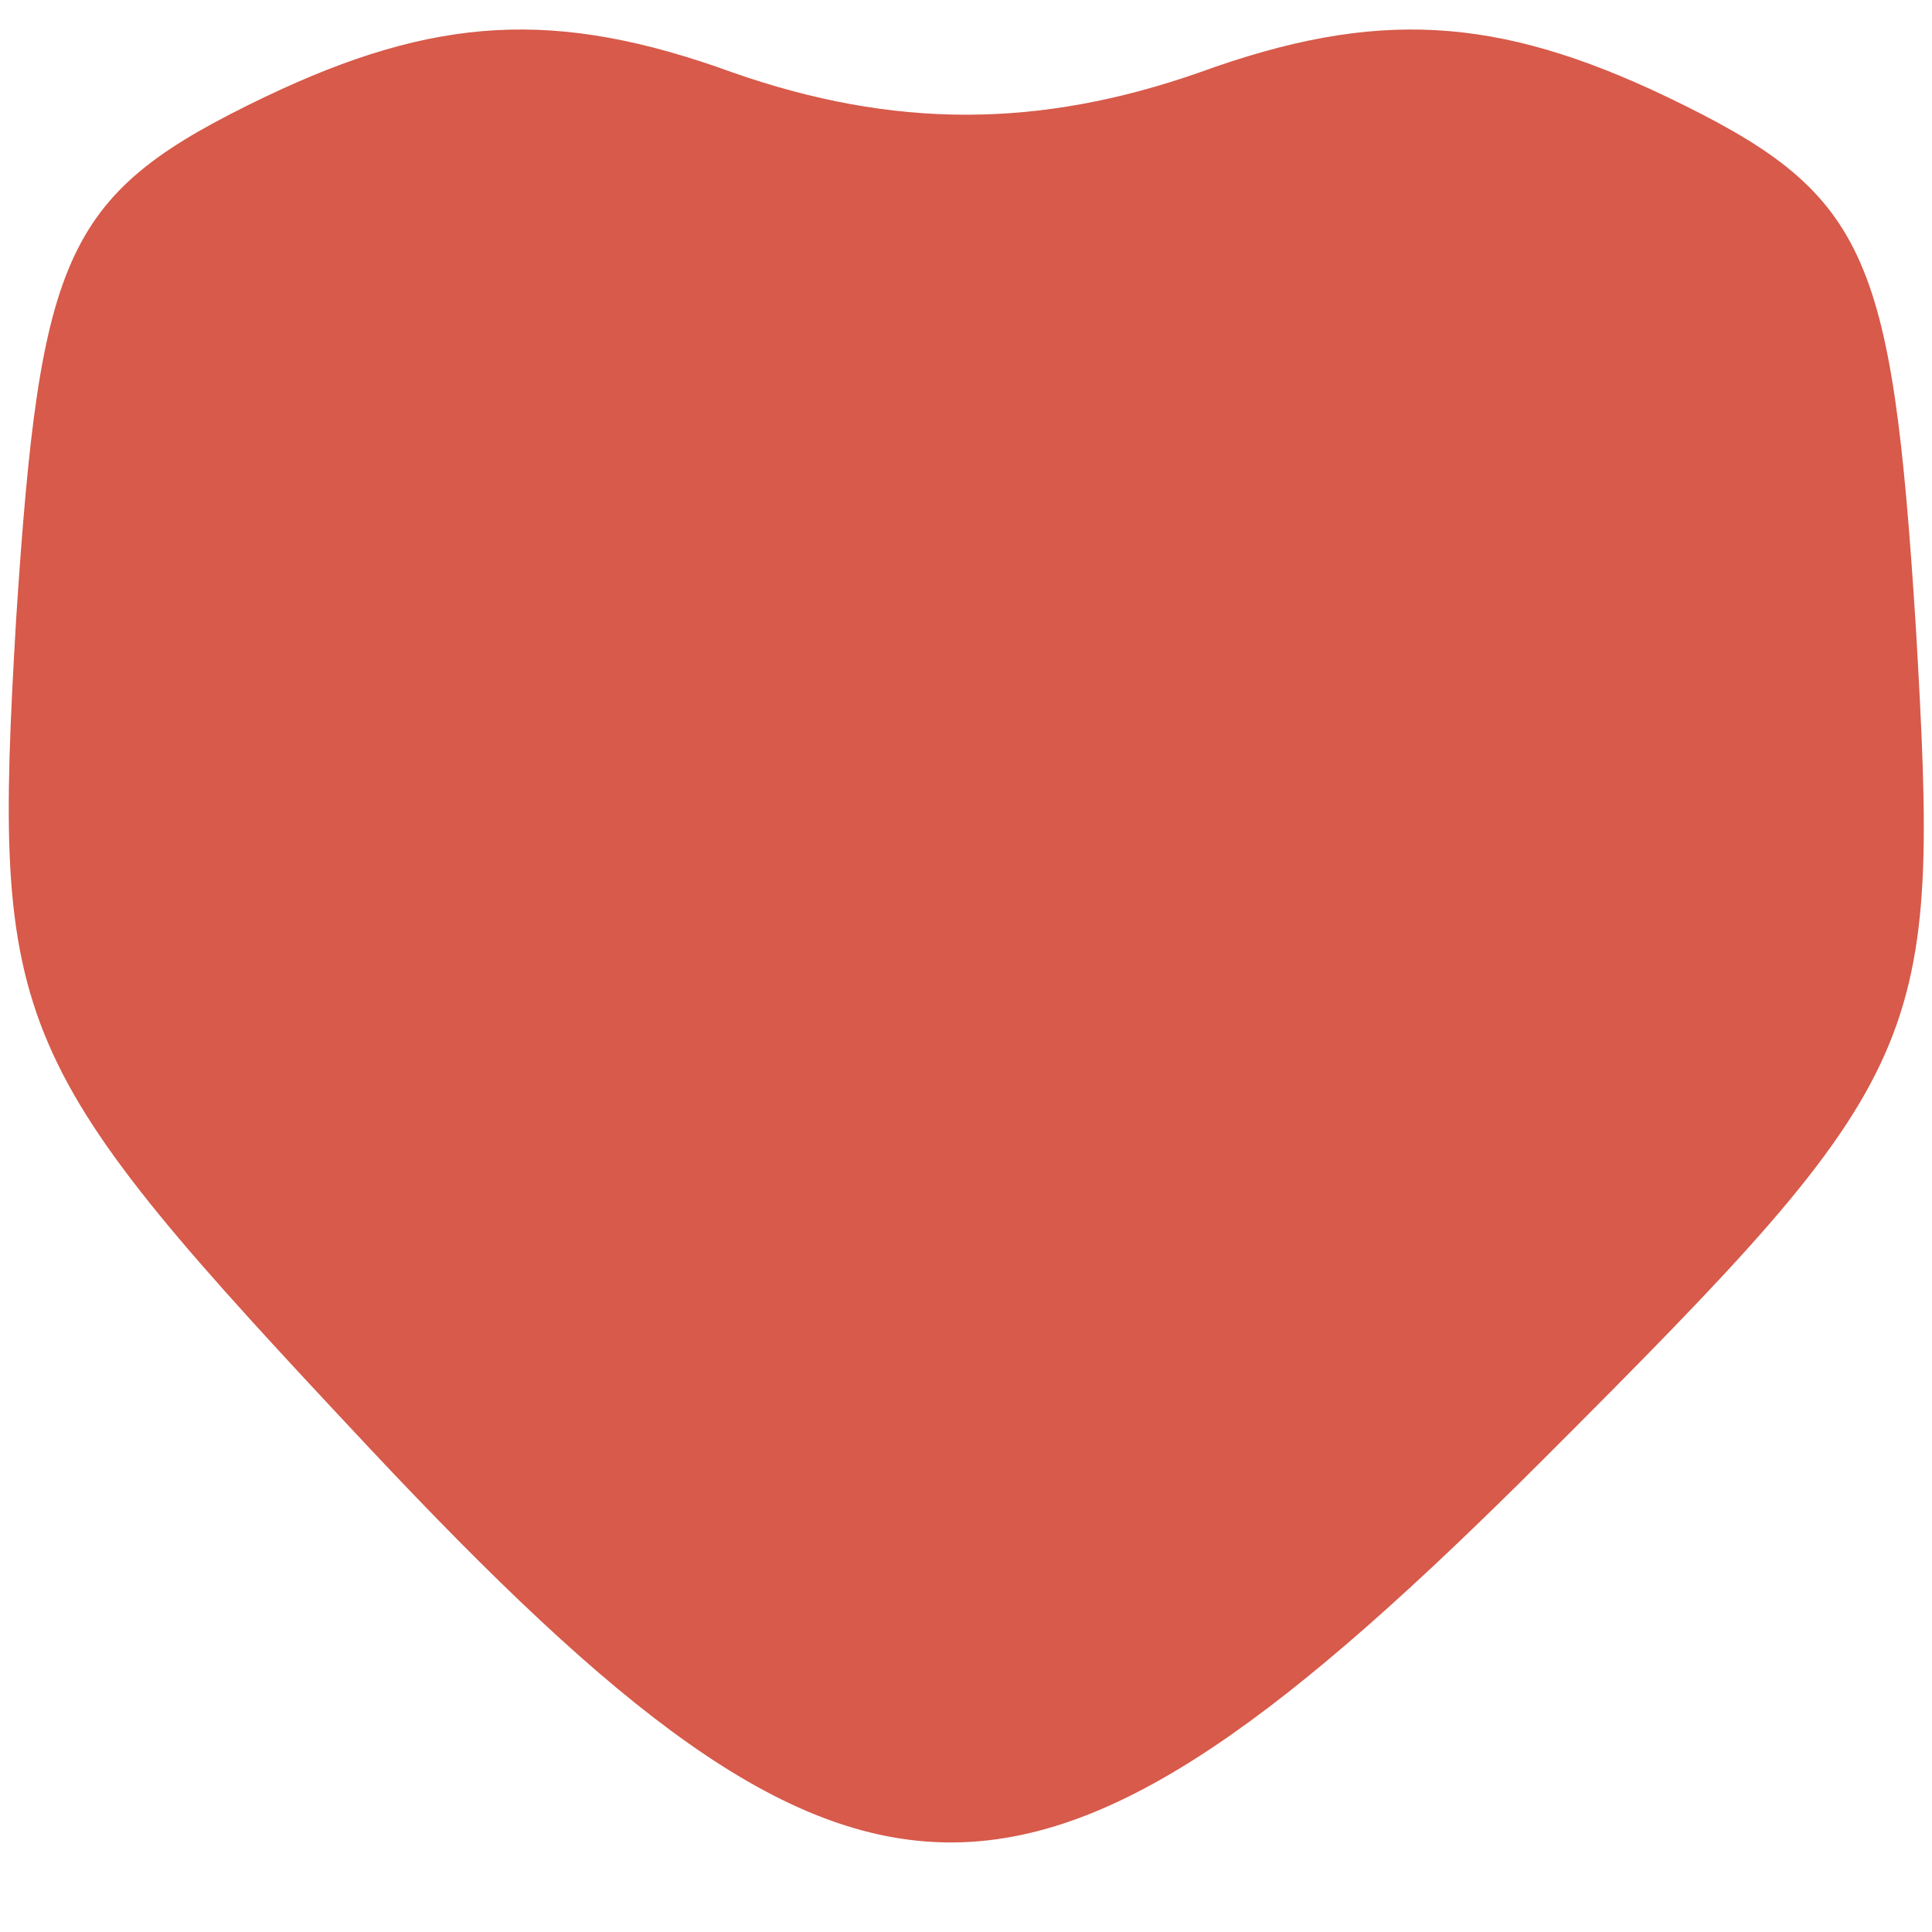
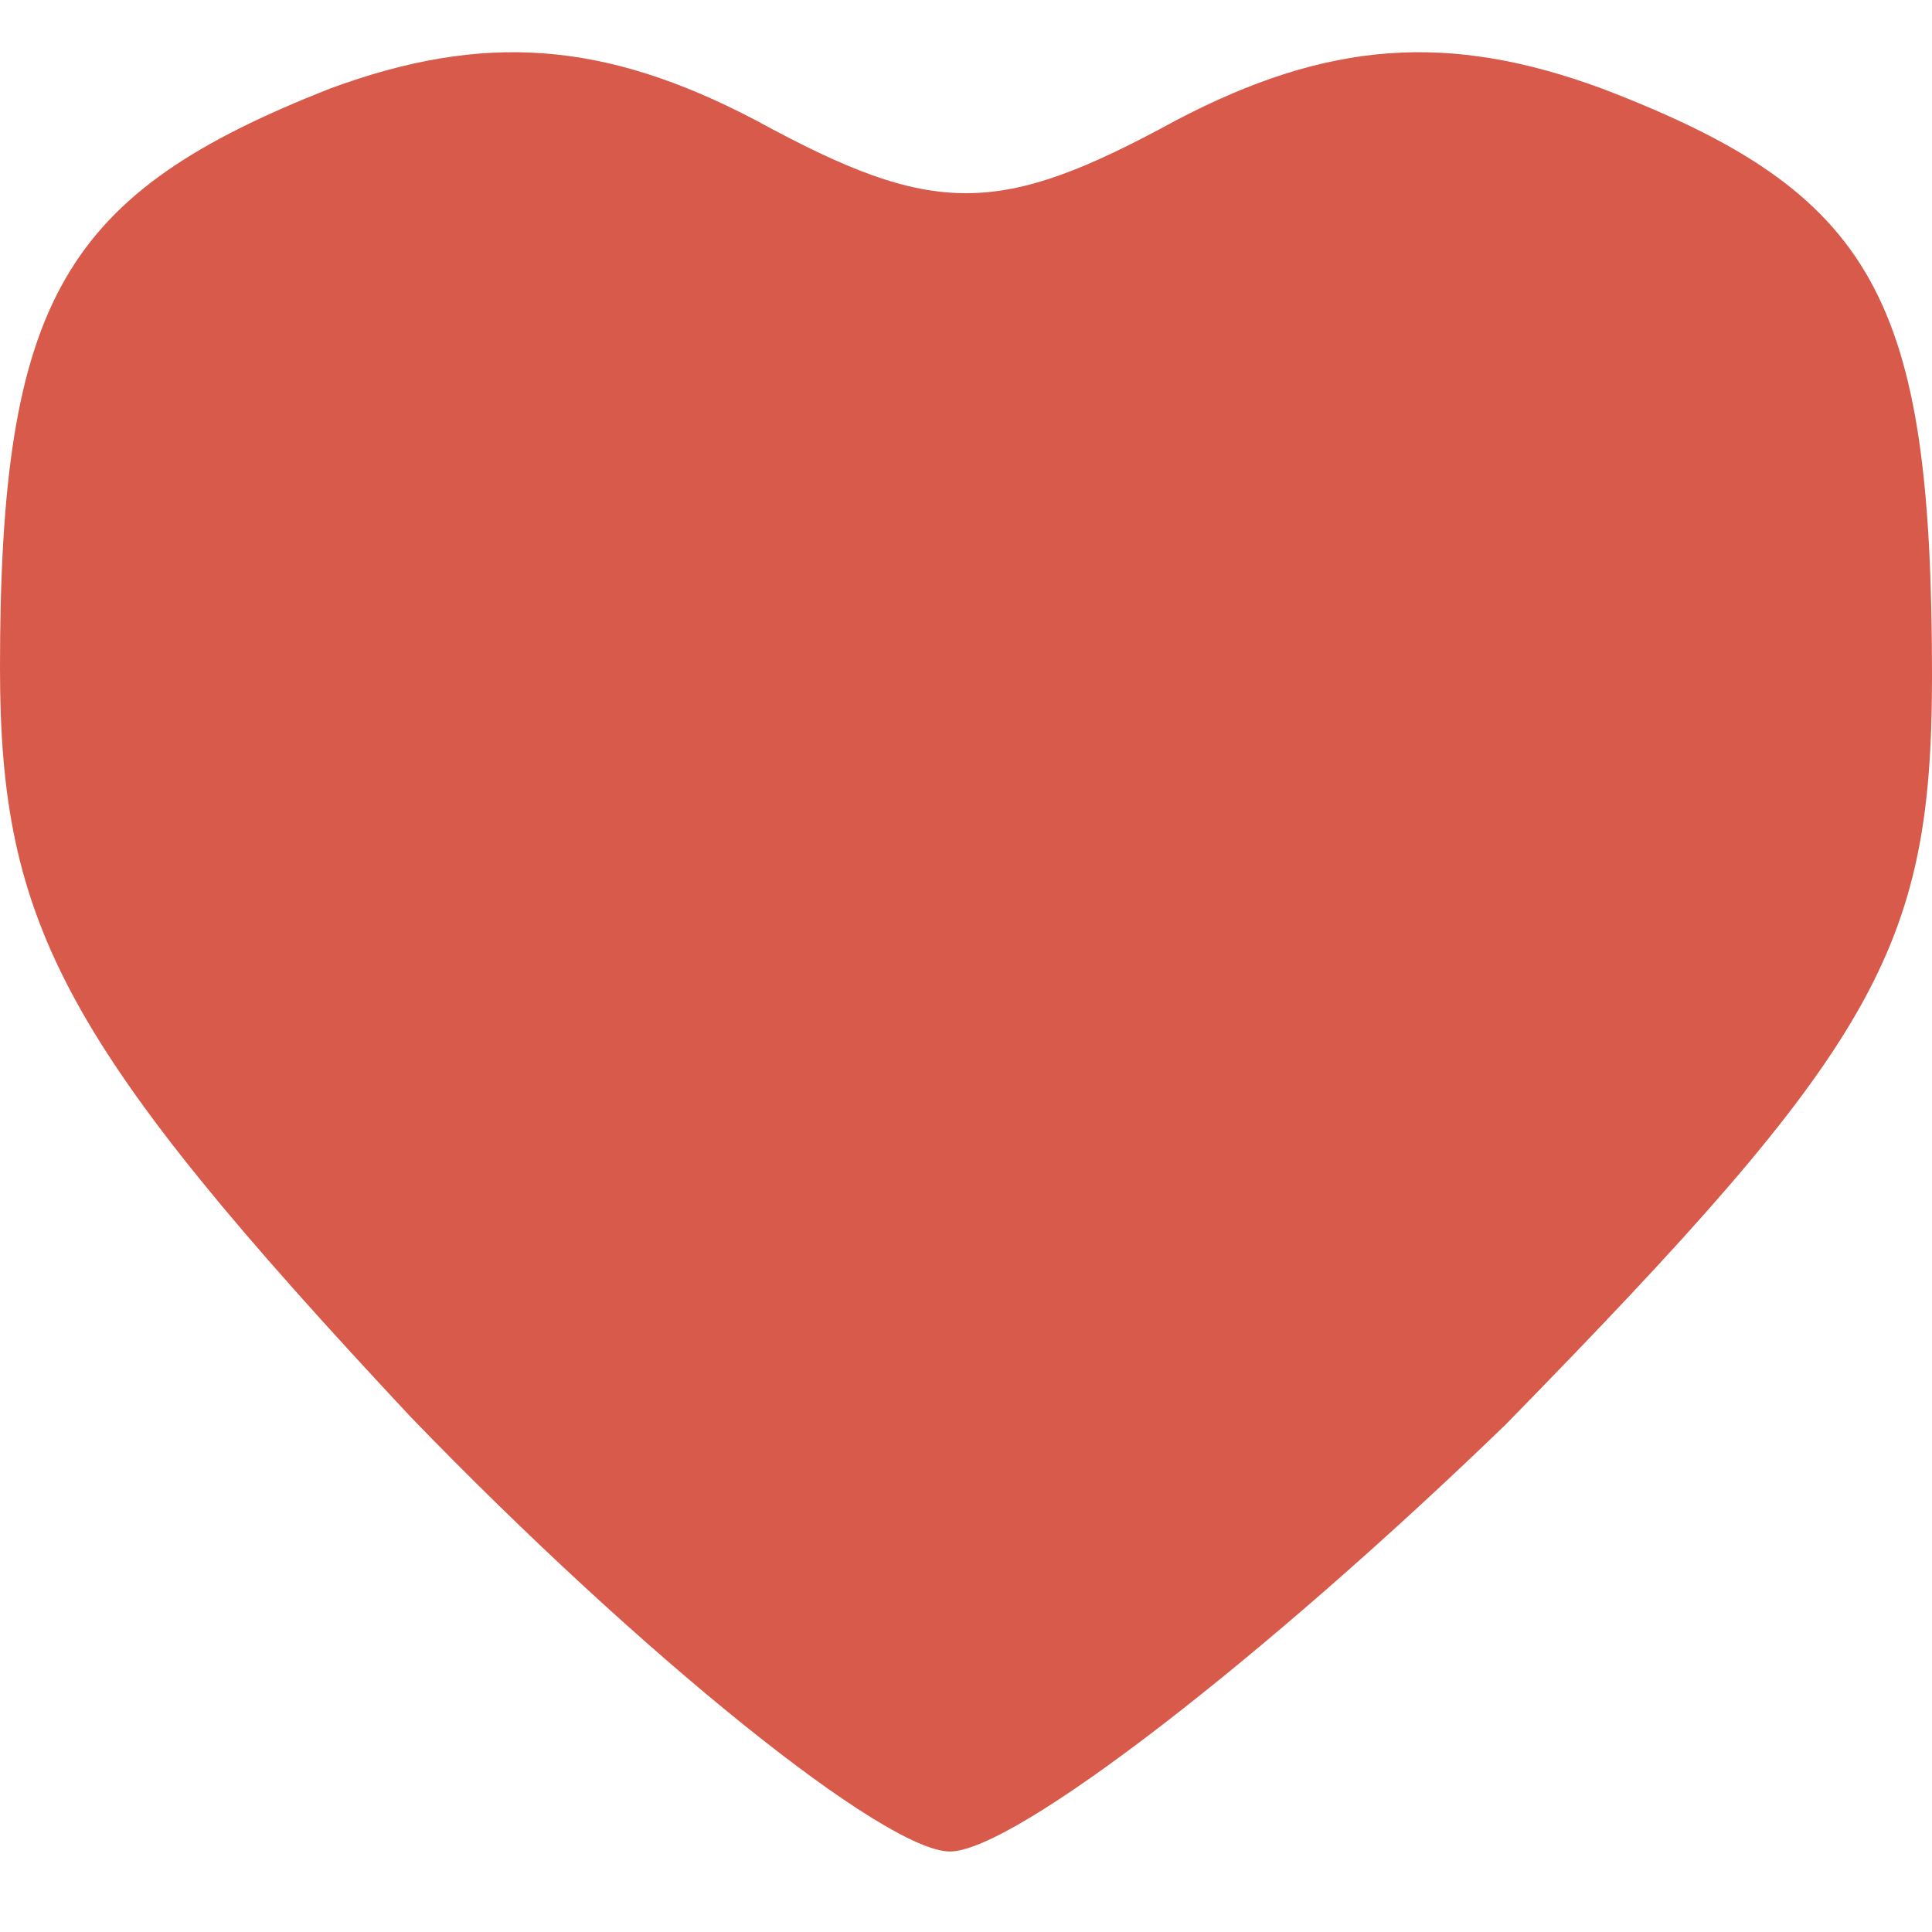
<svg xmlns="http://www.w3.org/2000/svg" version="1.0" width="24px" height="24px" viewBox="0 0 240 240" preserveAspectRatio="xMidYMid meet">
  <g id="layer1" fill="#d75a4a" stroke="none">
-     <path d="M46 180 c-45 -48 -47 -52 -44 -103 3 -46 6 -53 31 -65 21 -10 36 -11 58 -3 20 7 38 7 58 0 22 -8 37 -7 58 3 25 12 28 19 31 66 3 52 2 55 -46 103 -64 64 -85 64 -146 -1z" />
+     <path d="M51 176 c-43 -46 -51 -61 -51 -93 0 -46 8 -59 41 -72 19 -7 34 -6 53 4 22 12 30 12 52 0 19 -10 34 -11 53 -4 34 13 41 26 41 73 0 34 -7 46 -53 93 -30 29 -61 53 -69 53 -8 0 -38 -24 -67 -54z" />
  </g>
</svg>
